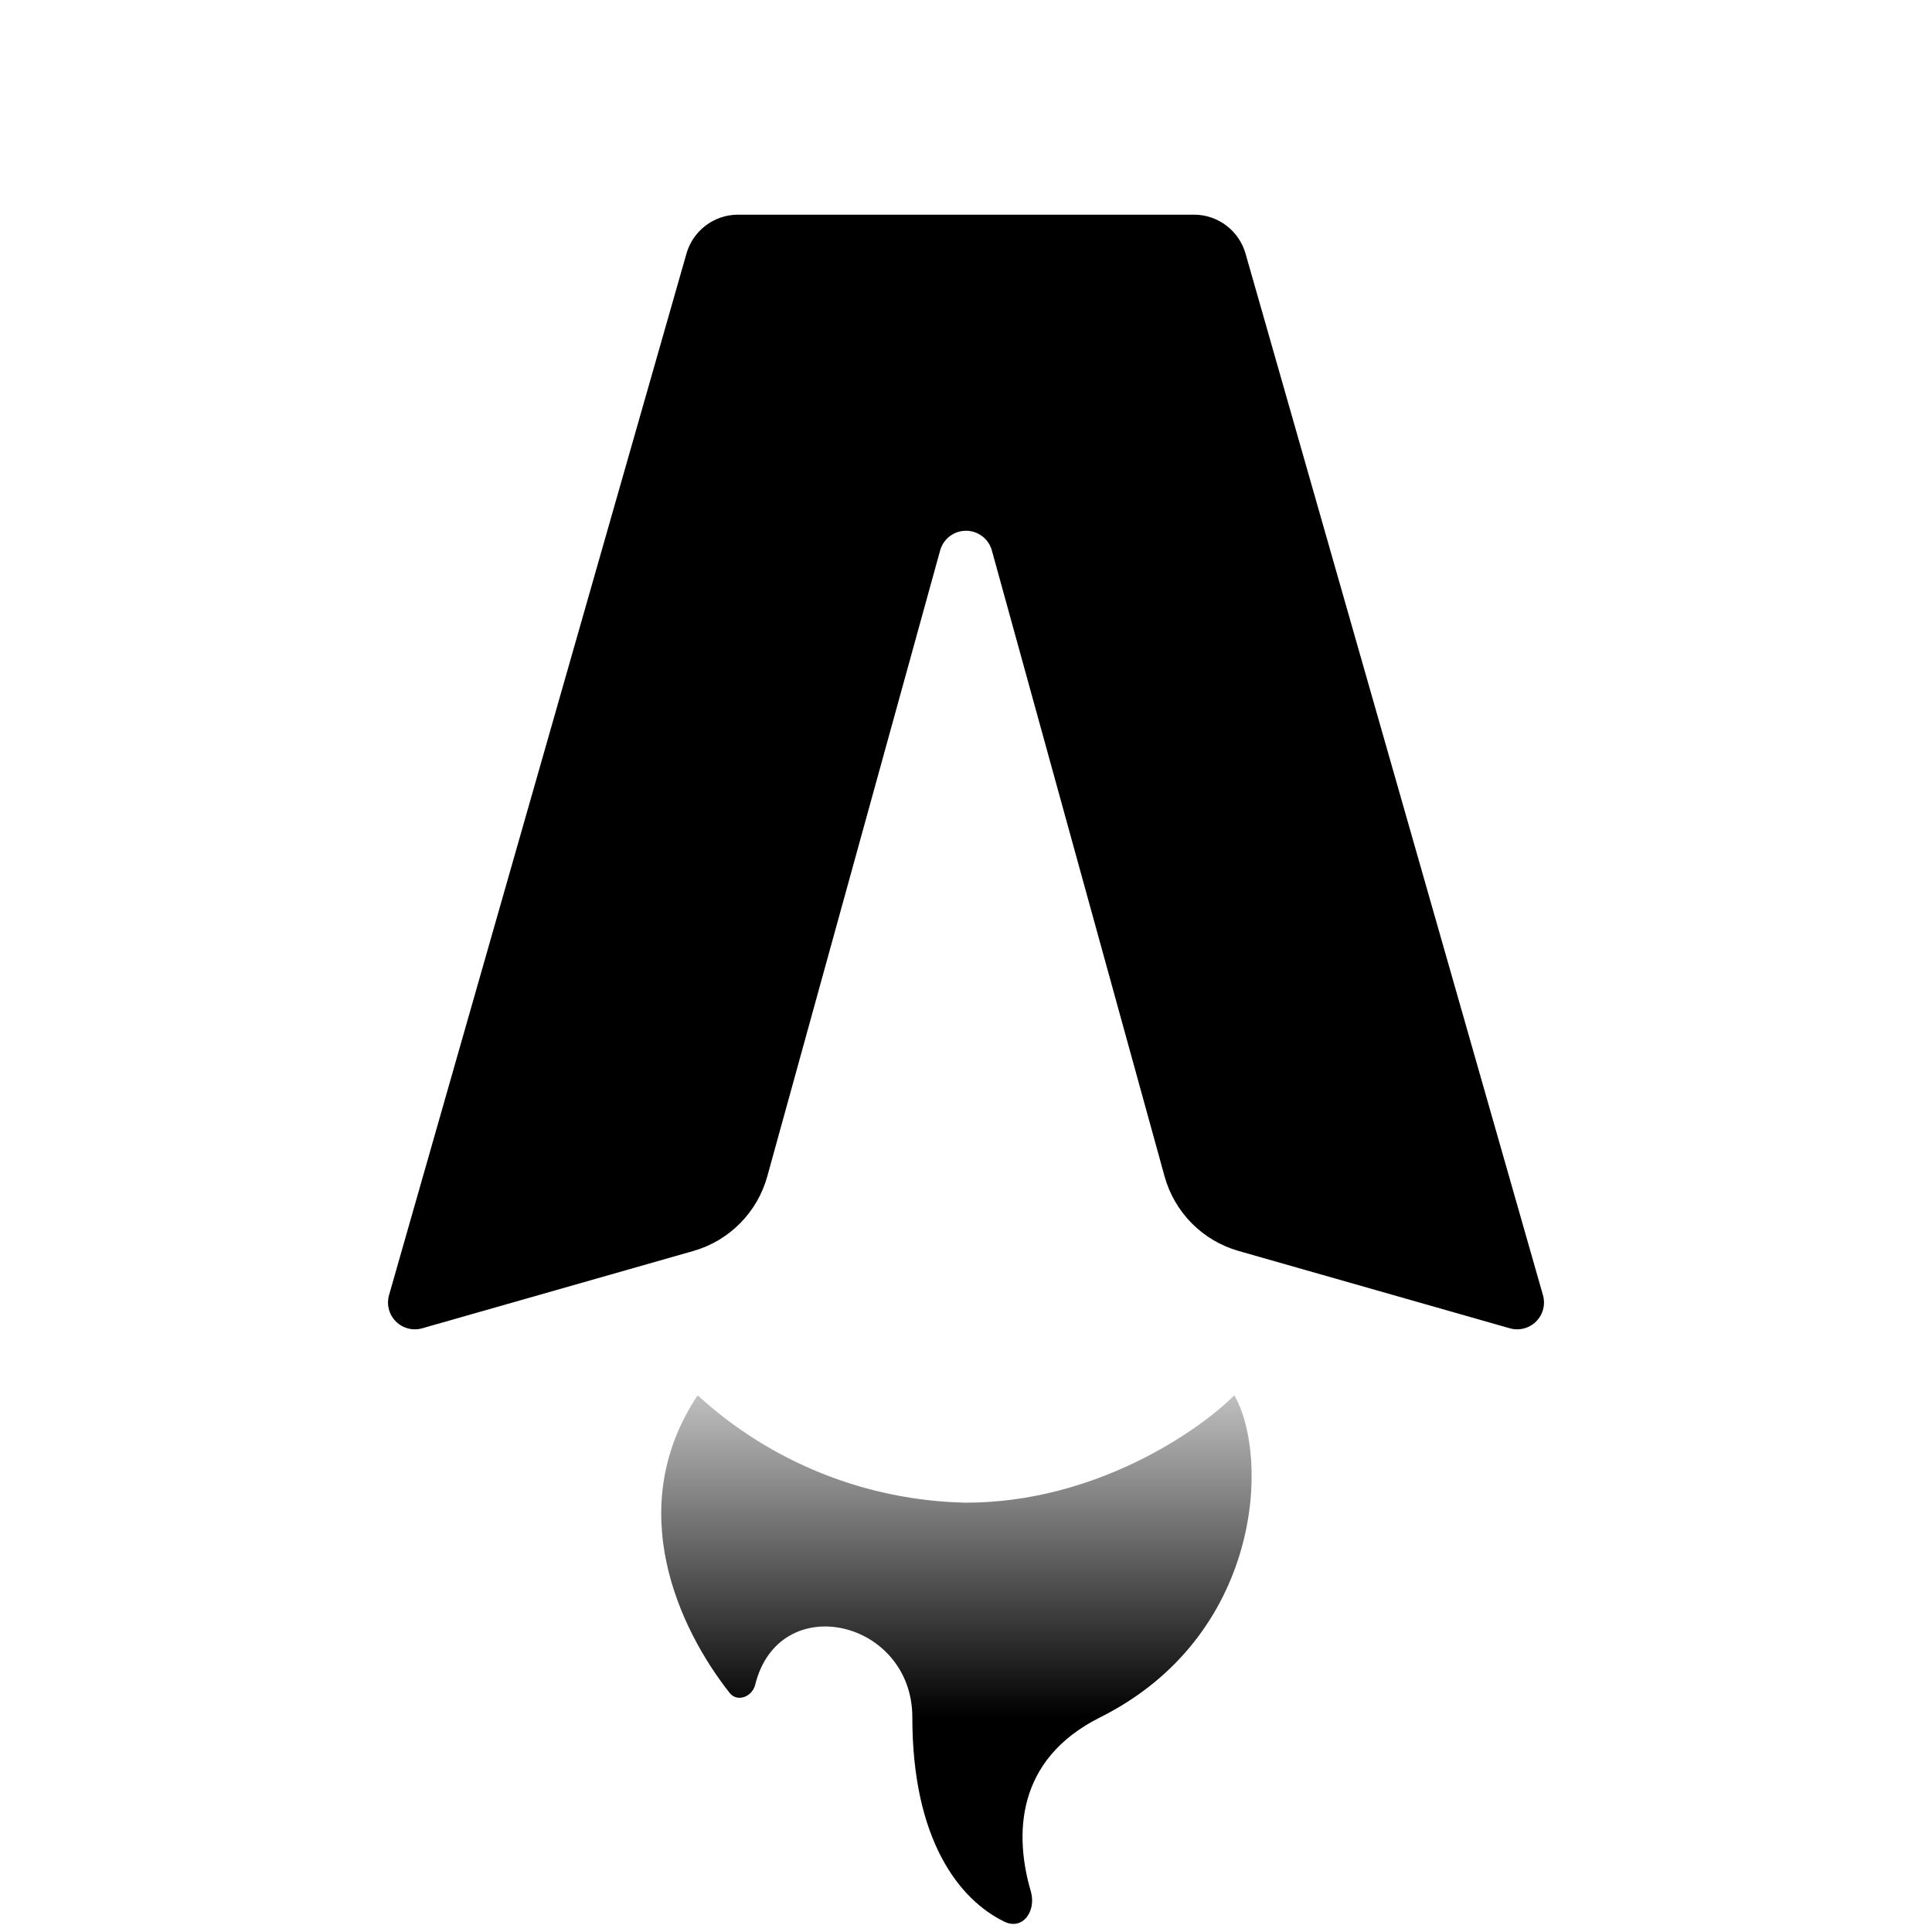
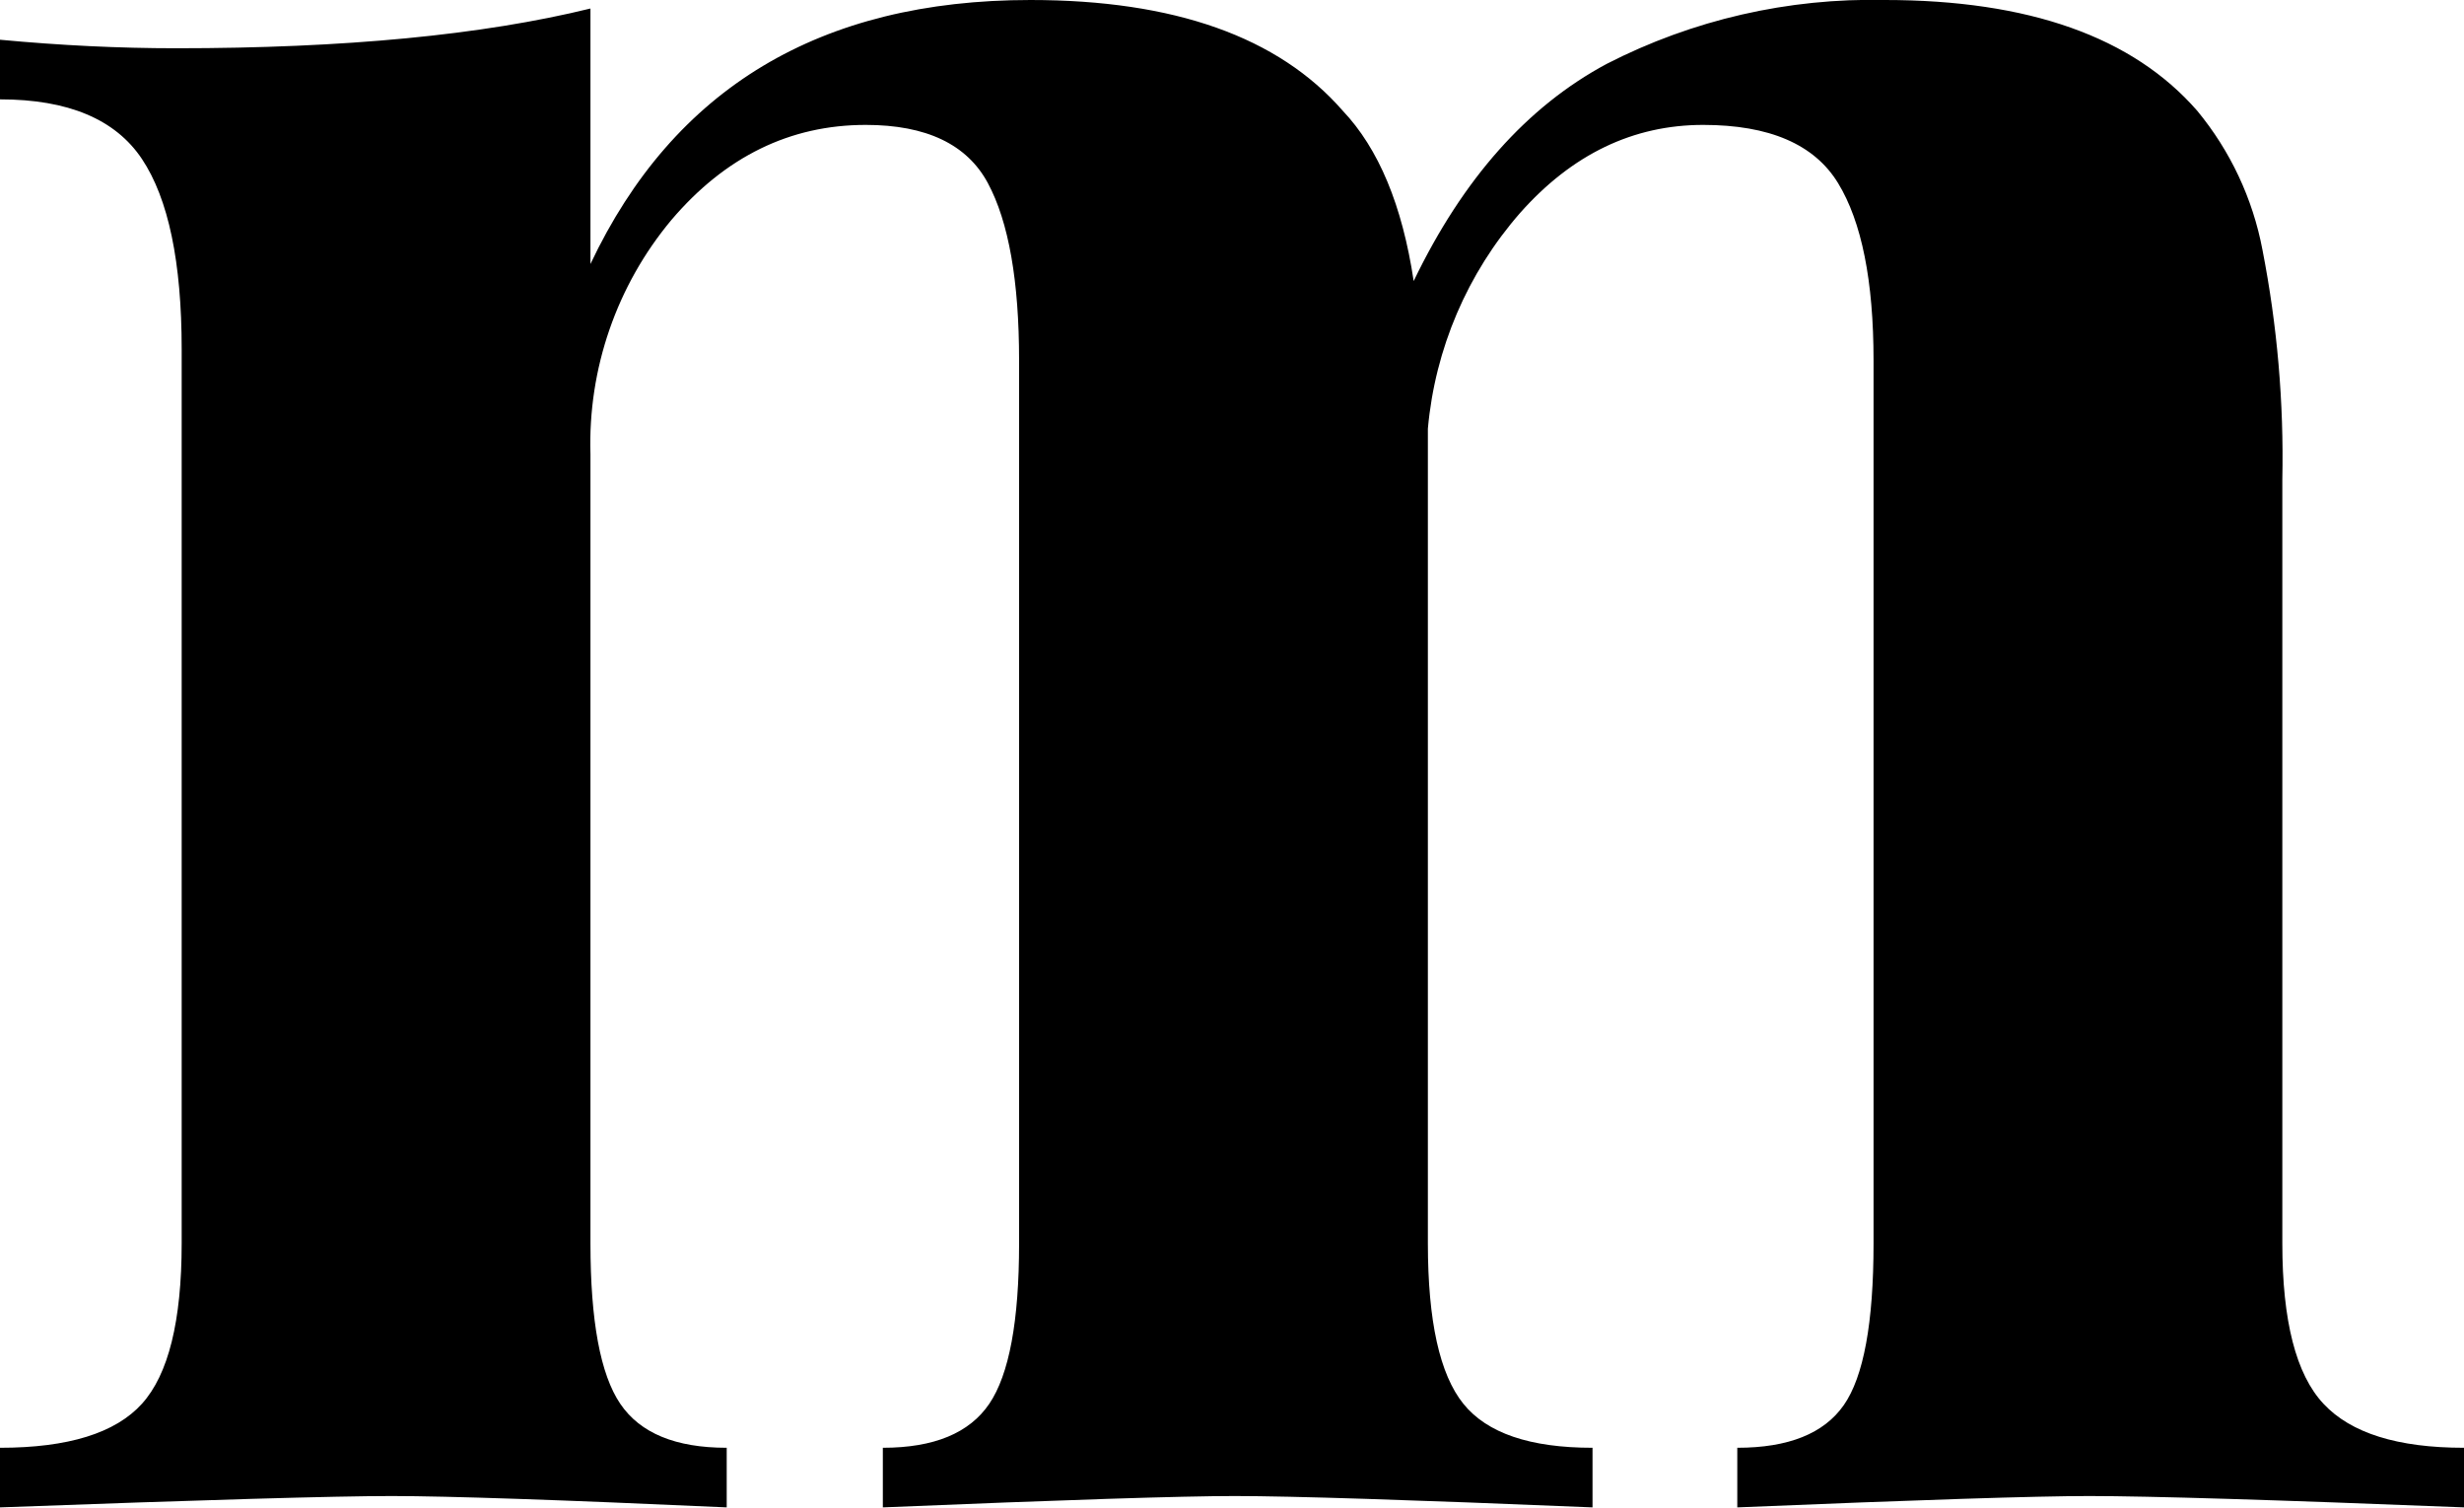
- <svg xmlns="http://www.w3.org/2000/svg" fill="none" viewBox="0 0 36 36">
-   <path fill="#000" d="M22.25 4h-8.5a1 1 0 0 0-.96.73l-5.54 19.4a.5.5 0 0 0 .62.62l5.05-1.44a2 2 0 0 0 1.38-1.4l3.22-11.66a.5.5 0 0 1 .96 0l3.22 11.67a2 2 0 0 0 1.38 1.39l5.05 1.44a.5.5 0 0 0 .62-.62l-5.54-19.4a1 1 0 0 0-.96-.73Z" />
-   <path fill="url(#gradient)" d="M18 28a7.63 7.63 0 0 1-5-2c-1.4 2.1-.35 4.35.6 5.55.14.17.41.07.47-.15.44-1.8 2.93-1.22 2.93.6 0 2.28.87 3.4 1.72 3.81.34.16.59-.2.49-.56-.31-1.05-.29-2.46 1.29-3.25 3-1.5 3.17-4.83 2.5-6-.67.67-2.6 2-5 2Z" />
-   <defs>
-     <linearGradient id="gradient" x1="16" x2="16" y1="32" y2="24" gradientUnits="userSpaceOnUse">
-       <stop stop-color="#000" />
-       <stop offset="1" stop-color="#000" stop-opacity="0" />
-     </linearGradient>
-   </defs>
+ <svg xmlns="http://www.w3.org/2000/svg" viewBox="0 0 173.6 106.2">
+   <path d="M163.7 98.9q2.897 3.103 9.9 3.1v4.2q-20.002-.797-26.4-.8-5.601 0-24.8.8V102q5.4 0 7.5-3 2.1-3 2.1-11.4V25.4q0-8.4-2.5-12.5-2.503-4.097-9.5-4.1-7.401 0-12.9 6.2a26.71 26.71 0 0 0-6.5 15.2v57.4q0 8.203 2.5 11.3 2.498 3.103 9.1 3.1v4.2q-19.2-.797-25.2-.8-5.602 0-24.8.8V102q5.4 0 7.5-3.1 2.1-3.098 2.1-11.3V25.4q0-8.4-2.2-12.5-2.203-4.097-8.6-4.1-8.001 0-13.7 6.7A24.594 24.594 0 0 0 41.6 32v55.6q0 8.203 2.1 11.3 2.1 3.103 7.5 3.1v4.2q-17.601-.797-23.6-.8-6 0-27.6.8V102q7.2 0 10-3.1 2.799-3.098 2.8-11.3v-63q0-9.197-2.8-13.4Q7.197 7 0 7V2.8q6.398.6 12.4.6 17.798 0 29.2-2.8v18Q50.4 0 72.6 0q15.197 0 22 7.8 3.797 4.003 5 12Q104.8 9 113.2 4.5A40.89 40.89 0 0 1 132.8 0q15.197 0 22 7.8a21.705 21.705 0 0 1 4.6 9.8 76.178 76.178 0 0 1 1.4 16.2v53.8q0 8.203 2.9 11.3Z" />
  <style>
    @media (prefers-color-scheme:dark){:root{filter:invert(100%)}}
  </style>
</svg>
